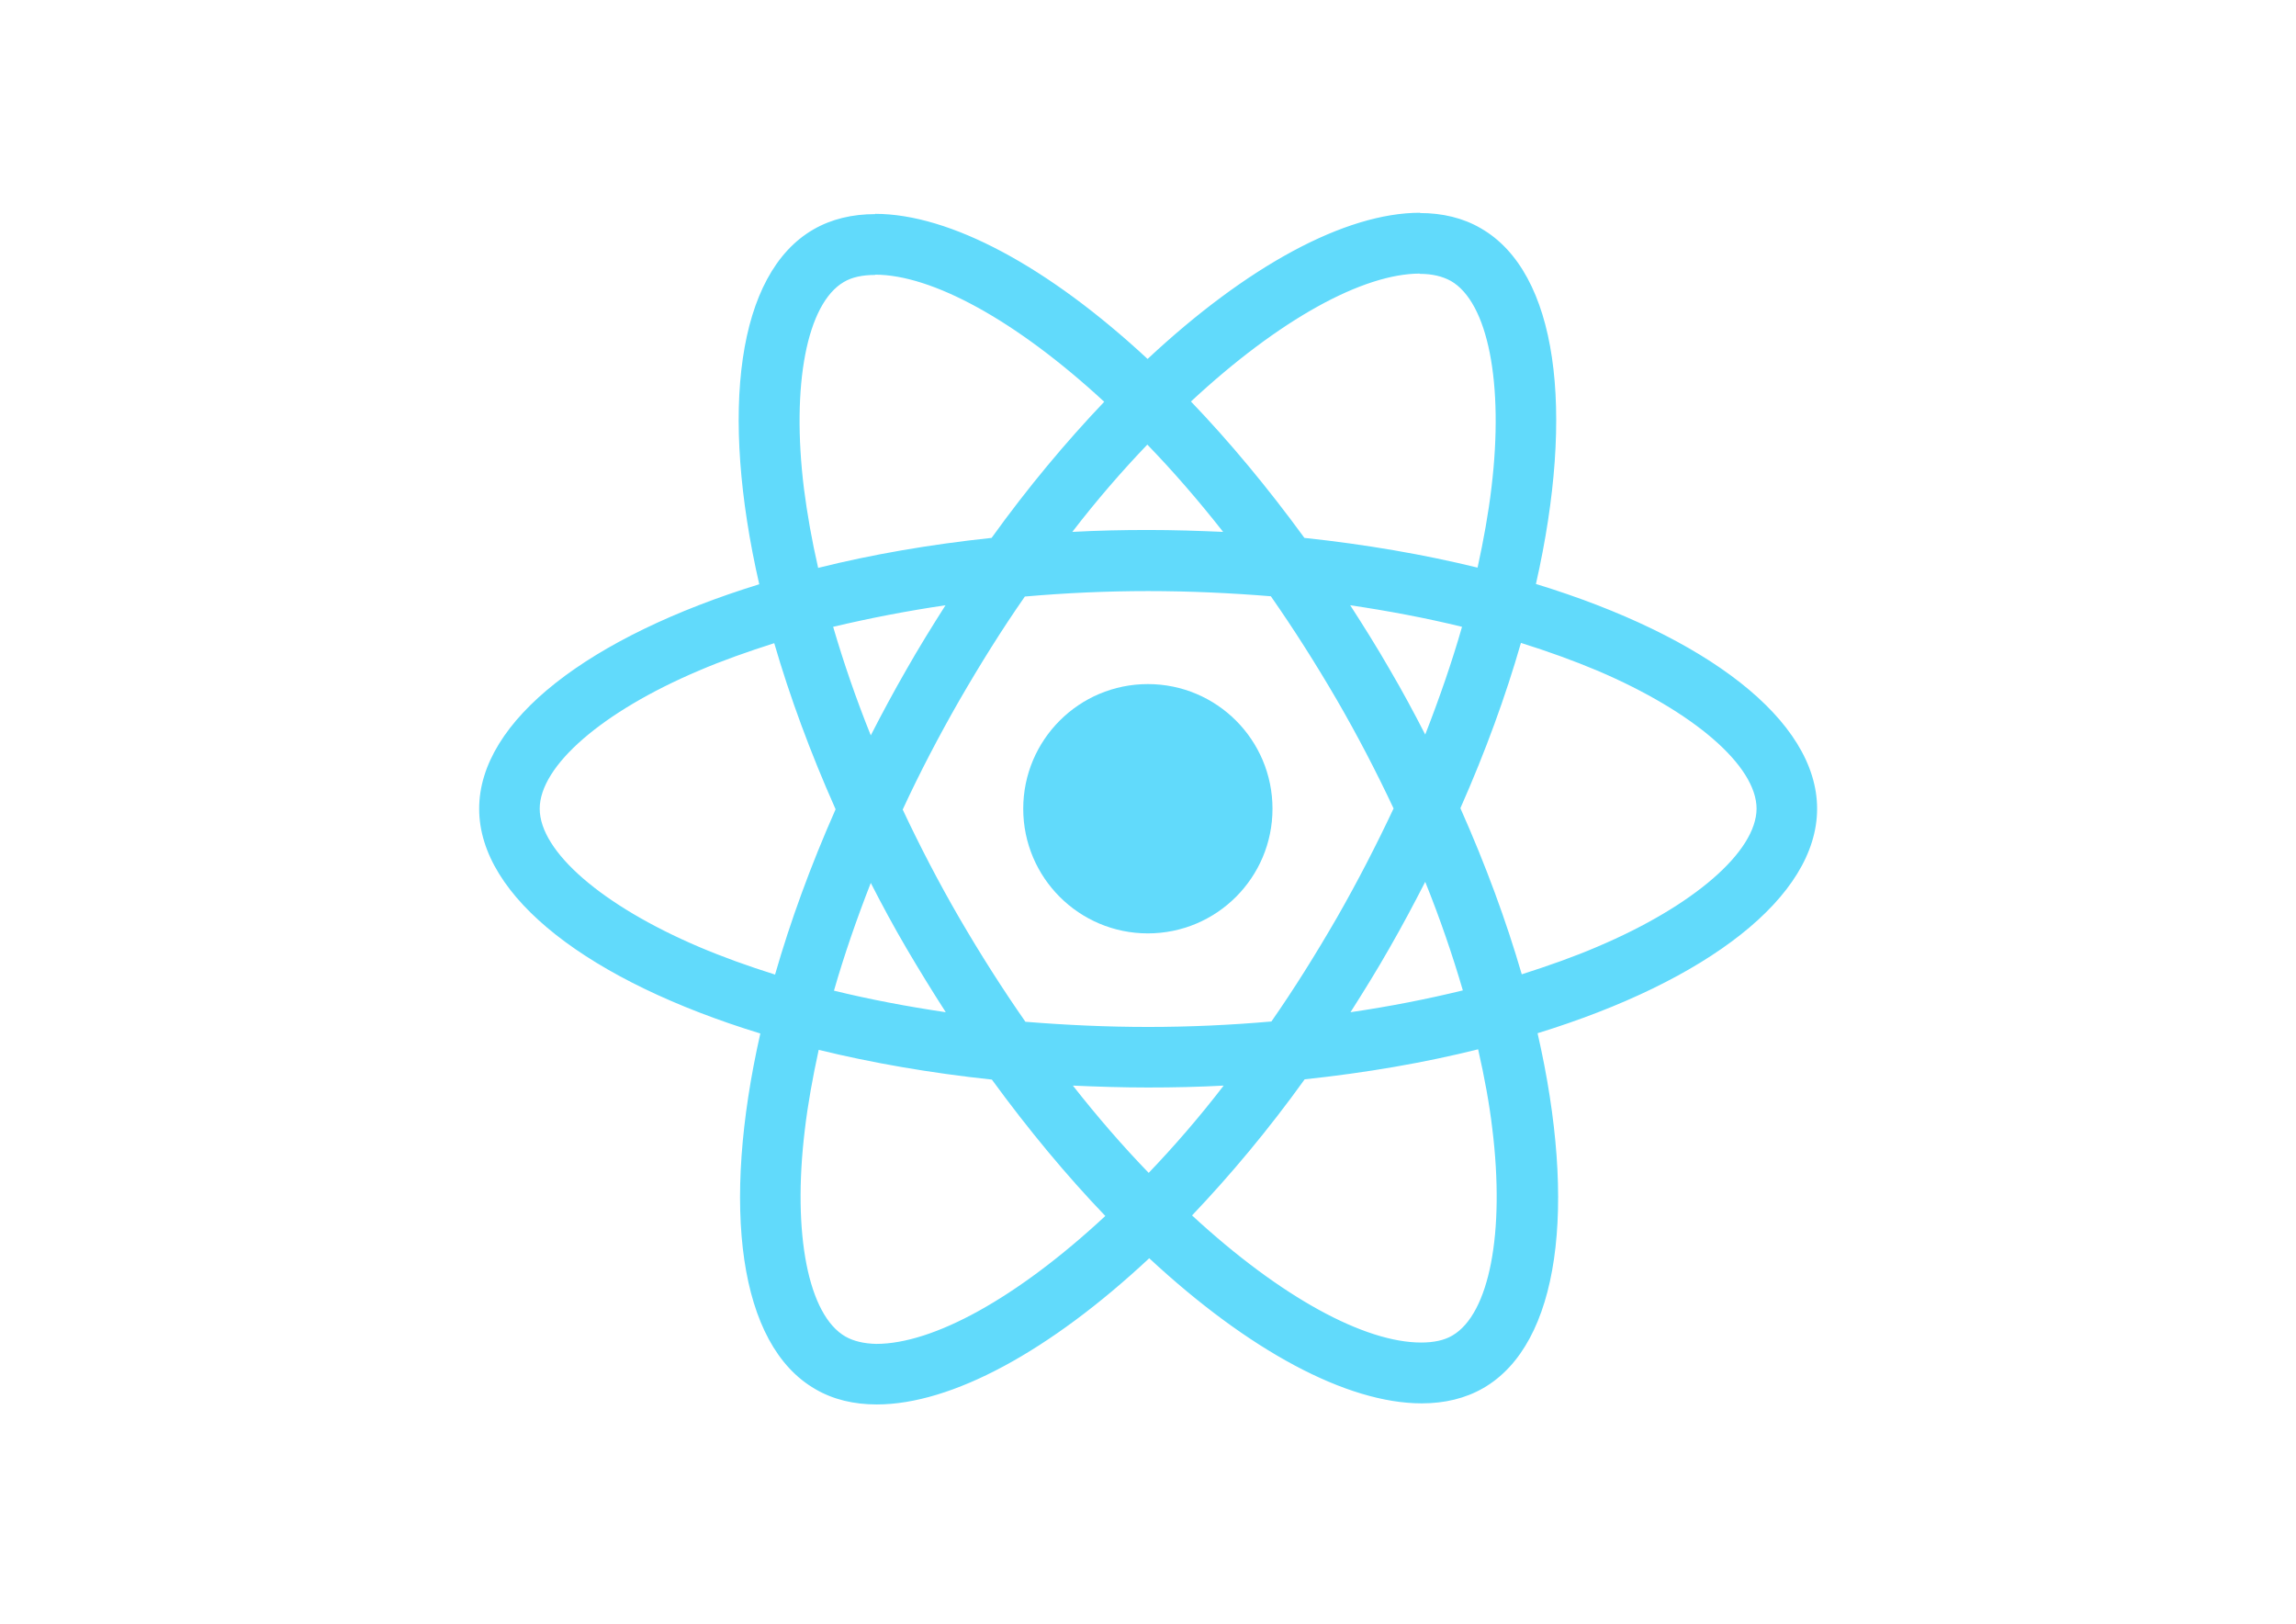
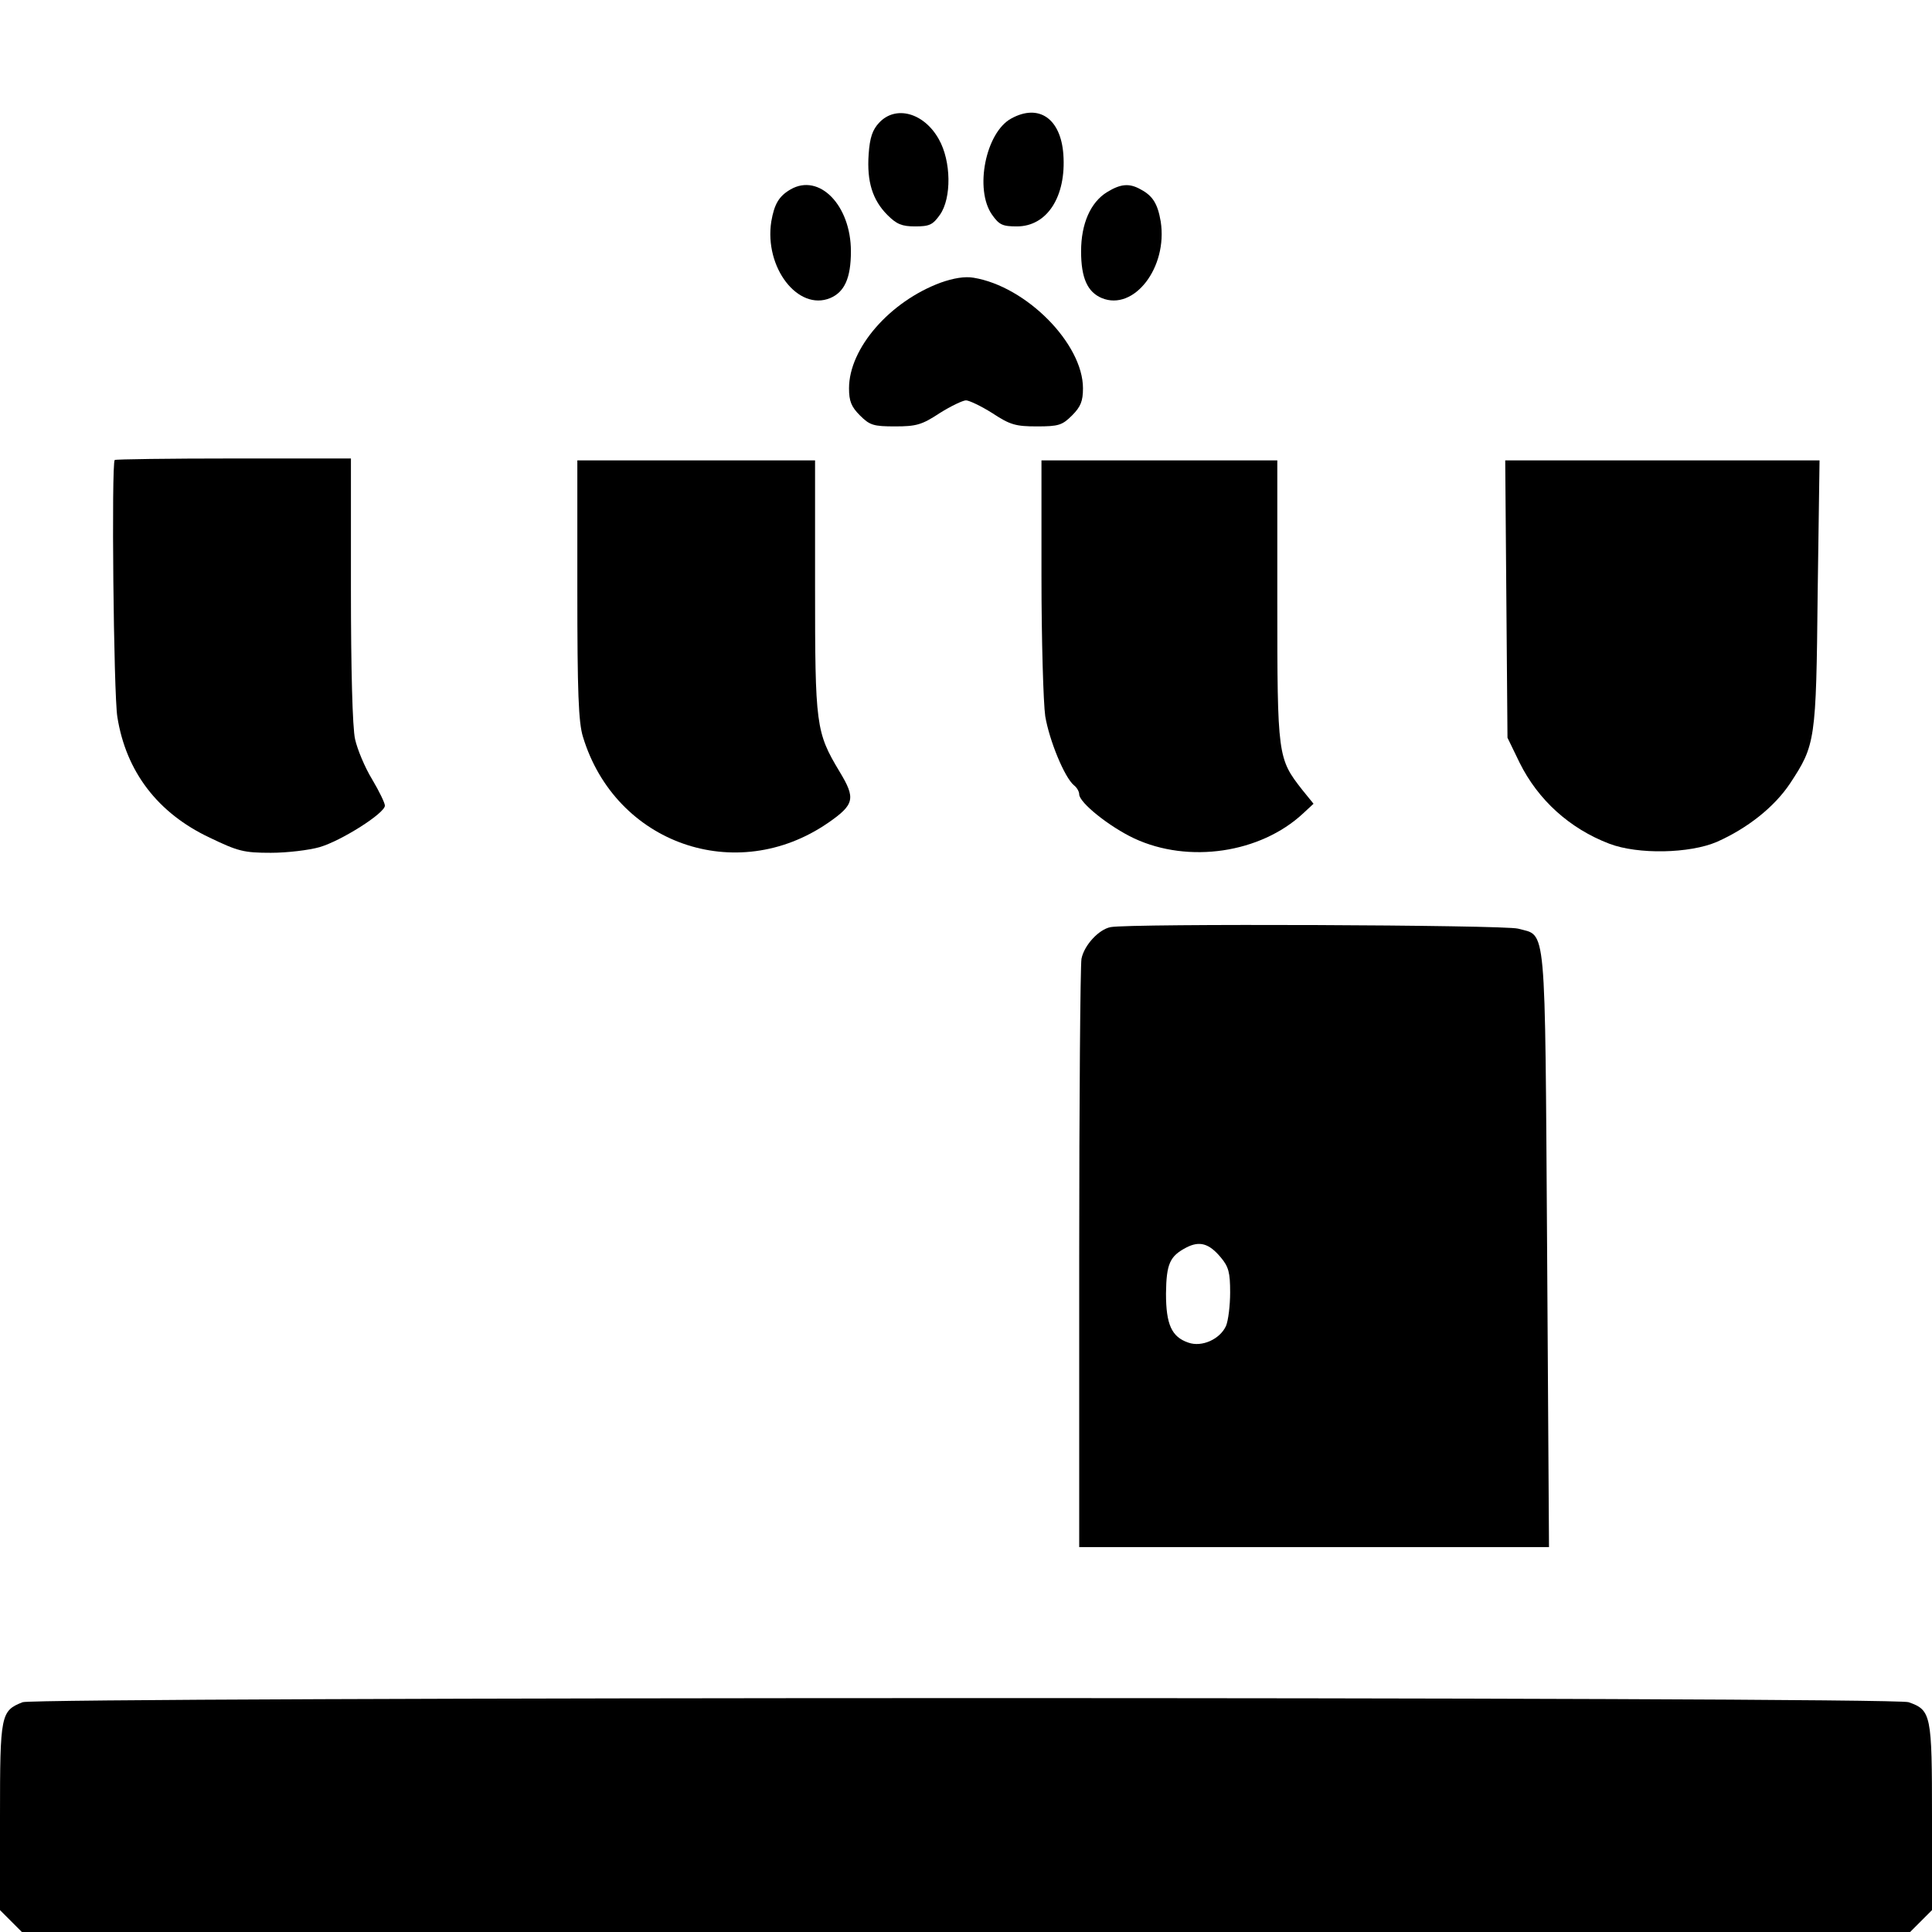
- <svg xmlns="http://www.w3.org/2000/svg" viewBox="0 0 841.9 595.3">
-   <g fill="#61DAFB">
-     <path d="M666.3 296.5c0-32.5-40.7-63.3-103.1-82.4 14.4-63.6 8-114.2-20.2-130.4-6.5-3.8-14.1-5.6-22.4-5.6v22.3c4.6 0 8.3.9 11.4 2.6 13.6 7.8 19.5 37.5 14.9 75.7-1.1 9.4-2.9 19.3-5.1 29.4-19.6-4.8-41-8.5-63.5-10.9-13.5-18.5-27.5-35.3-41.6-50 32.6-30.3 63.2-46.9 84-46.9V78c-27.5 0-63.5 19.6-99.9 53.6-36.4-33.8-72.4-53.2-99.9-53.2v22.3c20.7 0 51.4 16.5 84 46.6-14 14.7-28 31.4-41.3 49.9-22.6 2.4-44 6.1-63.6 11-2.3-10-4-19.7-5.2-29-4.7-38.2 1.1-67.9 14.6-75.8 3-1.8 6.9-2.6 11.5-2.6V78.5c-8.4 0-16 1.8-22.6 5.6-28.1 16.2-34.4 66.7-19.9 130.1-62.2 19.2-102.7 49.9-102.7 82.3 0 32.5 40.7 63.3 103.1 82.4-14.4 63.6-8 114.2 20.2 130.4 6.5 3.8 14.1 5.6 22.5 5.6 27.5 0 63.5-19.6 99.9-53.6 36.4 33.8 72.4 53.2 99.9 53.2 8.4 0 16-1.8 22.6-5.6 28.1-16.2 34.4-66.7 19.9-130.1 62-19.1 102.5-49.9 102.5-82.3zm-130.2-66.7c-3.7 12.9-8.3 26.2-13.5 39.5-4.1-8-8.4-16-13.1-24-4.6-8-9.5-15.8-14.4-23.4 14.2 2.1 27.9 4.7 41 7.9zm-45.8 106.5c-7.8 13.5-15.8 26.3-24.1 38.2-14.9 1.3-30 2-45.2 2-15.1 0-30.2-.7-45-1.9-8.3-11.9-16.4-24.6-24.2-38-7.6-13.1-14.5-26.4-20.8-39.8 6.2-13.4 13.2-26.8 20.7-39.9 7.8-13.5 15.8-26.3 24.1-38.2 14.9-1.3 30-2 45.2-2 15.1 0 30.2.7 45 1.9 8.3 11.9 16.4 24.6 24.2 38 7.6 13.1 14.5 26.4 20.8 39.8-6.3 13.4-13.2 26.8-20.7 39.9zm32.3-13c5.4 13.4 10 26.8 13.8 39.8-13.1 3.2-26.9 5.9-41.2 8 4.9-7.7 9.8-15.6 14.4-23.7 4.6-8 8.9-16.1 13-24.1zM421.2 430c-9.3-9.6-18.6-20.3-27.8-32 9 .4 18.2.7 27.5.7 9.4 0 18.7-.2 27.8-.7-9 11.7-18.3 22.4-27.5 32zm-74.4-58.9c-14.2-2.1-27.9-4.7-41-7.9 3.7-12.9 8.3-26.2 13.5-39.5 4.1 8 8.4 16 13.1 24 4.7 8 9.5 15.8 14.4 23.4zM420.7 163c9.3 9.6 18.6 20.3 27.8 32-9-.4-18.2-.7-27.5-.7-9.4 0-18.7.2-27.8.7 9-11.7 18.3-22.4 27.5-32zm-74 58.9c-4.9 7.7-9.8 15.6-14.4 23.7-4.6 8-8.9 16-13 24-5.4-13.4-10-26.8-13.8-39.8 13.1-3.1 26.9-5.8 41.2-7.9zm-90.5 125.2c-35.4-15.1-58.3-34.9-58.3-50.6 0-15.7 22.9-35.6 58.3-50.6 8.6-3.7 18-7 27.7-10.1 5.7 19.6 13.2 40 22.5 60.9-9.2 20.8-16.6 41.1-22.2 60.6-9.9-3.1-19.3-6.5-28-10.2zM310 490c-13.6-7.8-19.5-37.5-14.9-75.7 1.1-9.4 2.9-19.3 5.1-29.4 19.6 4.8 41 8.5 63.5 10.9 13.5 18.5 27.5 35.3 41.6 50-32.6 30.3-63.2 46.9-84 46.9-4.5-.1-8.3-1-11.3-2.7zm237.2-76.2c4.7 38.2-1.1 67.9-14.6 75.8-3 1.8-6.9 2.6-11.5 2.6-20.7 0-51.4-16.5-84-46.6 14-14.7 28-31.4 41.3-49.9 22.6-2.4 44-6.1 63.6-11 2.3 10.1 4.1 19.8 5.2 29.1zm38.5-66.7c-8.6 3.7-18 7-27.7 10.1-5.7-19.6-13.2-40-22.5-60.9 9.2-20.8 16.6-41.1 22.2-60.6 9.9 3.1 19.3 6.5 28.1 10.2 35.4 15.1 58.3 34.9 58.3 50.6-.1 15.7-23 35.6-58.4 50.6zM320.8 78.4z" />
-     <circle cx="420.9" cy="296.5" r="45.7" />
-     <path d="M520.5 78.1z" />
+ <svg xmlns="http://www.w3.org/2000/svg" version="1.0" width="512pt" height="512pt" viewBox="0 0 512 512" preserveAspectRatio="xMidYMid meet">
+   <g transform="translate(0,512) scale(0.1,-0.1)" fill="#000000" stroke="none">
+     <path d="M2330 4795 c-18 -19 -25 -40 -28 -84 -5 -72 10 -121 50 -161 24 -24 38 -30 73 -30 38 0 47 4 66 31 31 44 30 142 -3 200 -39 70 -114 91 -158 44z" />
+     <path d="M2680 4806 c-68 -37 -98 -188 -51 -255 19 -27 28 -31 66 -31 80 0 131 79 123 191 -7 95 -65 135 -138 95z" />
+     <path d="M2095 4618 c-31 -18 -43 -39 -51 -85 -19 -122 71 -238 156 -203 38 16 55 53 55 124 0 122 -84 208 -160 164z" />
+     <path d="M2934 4611 c-44 -27 -69 -84 -69 -157 0 -71 17 -108 55 -124 85 -35 175 81 156 203 -8 47 -21 68 -53 85 -30 17 -53 15 -89 -7z" />
+     <path d="M2493 4371 c-135 -50 -243 -174 -243 -280 0 -34 6 -49 29 -72 26 -26 36 -29 93 -29 56 0 71 4 118 35 30 19 62 34 70 34 8 0 40 -15 70 -34 47 -31 62 -35 118 -35 57 0 67 3 93 29 23 23 29 38 29 72 0 118 -150 270 -290 293 -23 4 -53 -1 -87 -13z" />
+     <path d="M304 3901 c-9 -9 -3 -620 7 -681 23 -145 107 -255 245 -320 75 -36 90 -40 162 -40 43 0 101 7 129 15 58 17 173 90 173 110 0 7 -15 38 -34 70 -19 31 -39 79 -45 106 -7 30 -11 189 -11 397 l0 347 -311 0 c-171 0 -313 -2 -315 -4z" />
+     <path d="M1530 3558 c0 -272 3 -353 15 -391 86 -283 406 -395 649 -228 71 49 74 65 31 136 -63 105 -65 122 -65 492 l0 333 -315 0 -315 0 0 -342z" />
+     <path d="M2760 3593 c0 -170 5 -336 10 -371 11 -65 51 -162 76 -183 8 -6 14 -17 14 -24 0 -22 80 -86 146 -117 144 -67 334 -39 447 66 l28 26 -30 37 c-65 83 -66 89 -66 500 l0 373 -312 0 -313 0 0 -307z" />
+     <path d="M3992 3532 l3 -367 32 -66 c49 -99 133 -175 238 -215 76 -29 213 -26 285 5 81 36 152 92 194 155 67 102 69 112 73 504 l5 352 -417 0 -416 0 3 -368z" />
+     <path d="M2943 2663 c-31 -6 -70 -48 -77 -84 -3 -18 -6 -375 -6 -795 l0 -764 623 0 622 0 -5 788 c-6 883 -1 830 -77 851 -37 10 -1030 14 -1080 4z m292 -875 c21 -25 25 -40 25 -93 0 -35 -5 -75 -11 -89 -16 -35 -64 -57 -100 -44 -44 15 -59 48 -59 130 1 79 10 99 54 122 35 18 60 11 91 -26z" />
+     <path d="M60 609 c-58 -23 -60 -32 -60 -302 l0 -249 29 -29 29 -29 2502 0 2502 0 29 29 29 29 0 247 c0 271 -2 283 -62 304 -41 15 -4961 14 -4998 0z" />
  </g>
</svg>
